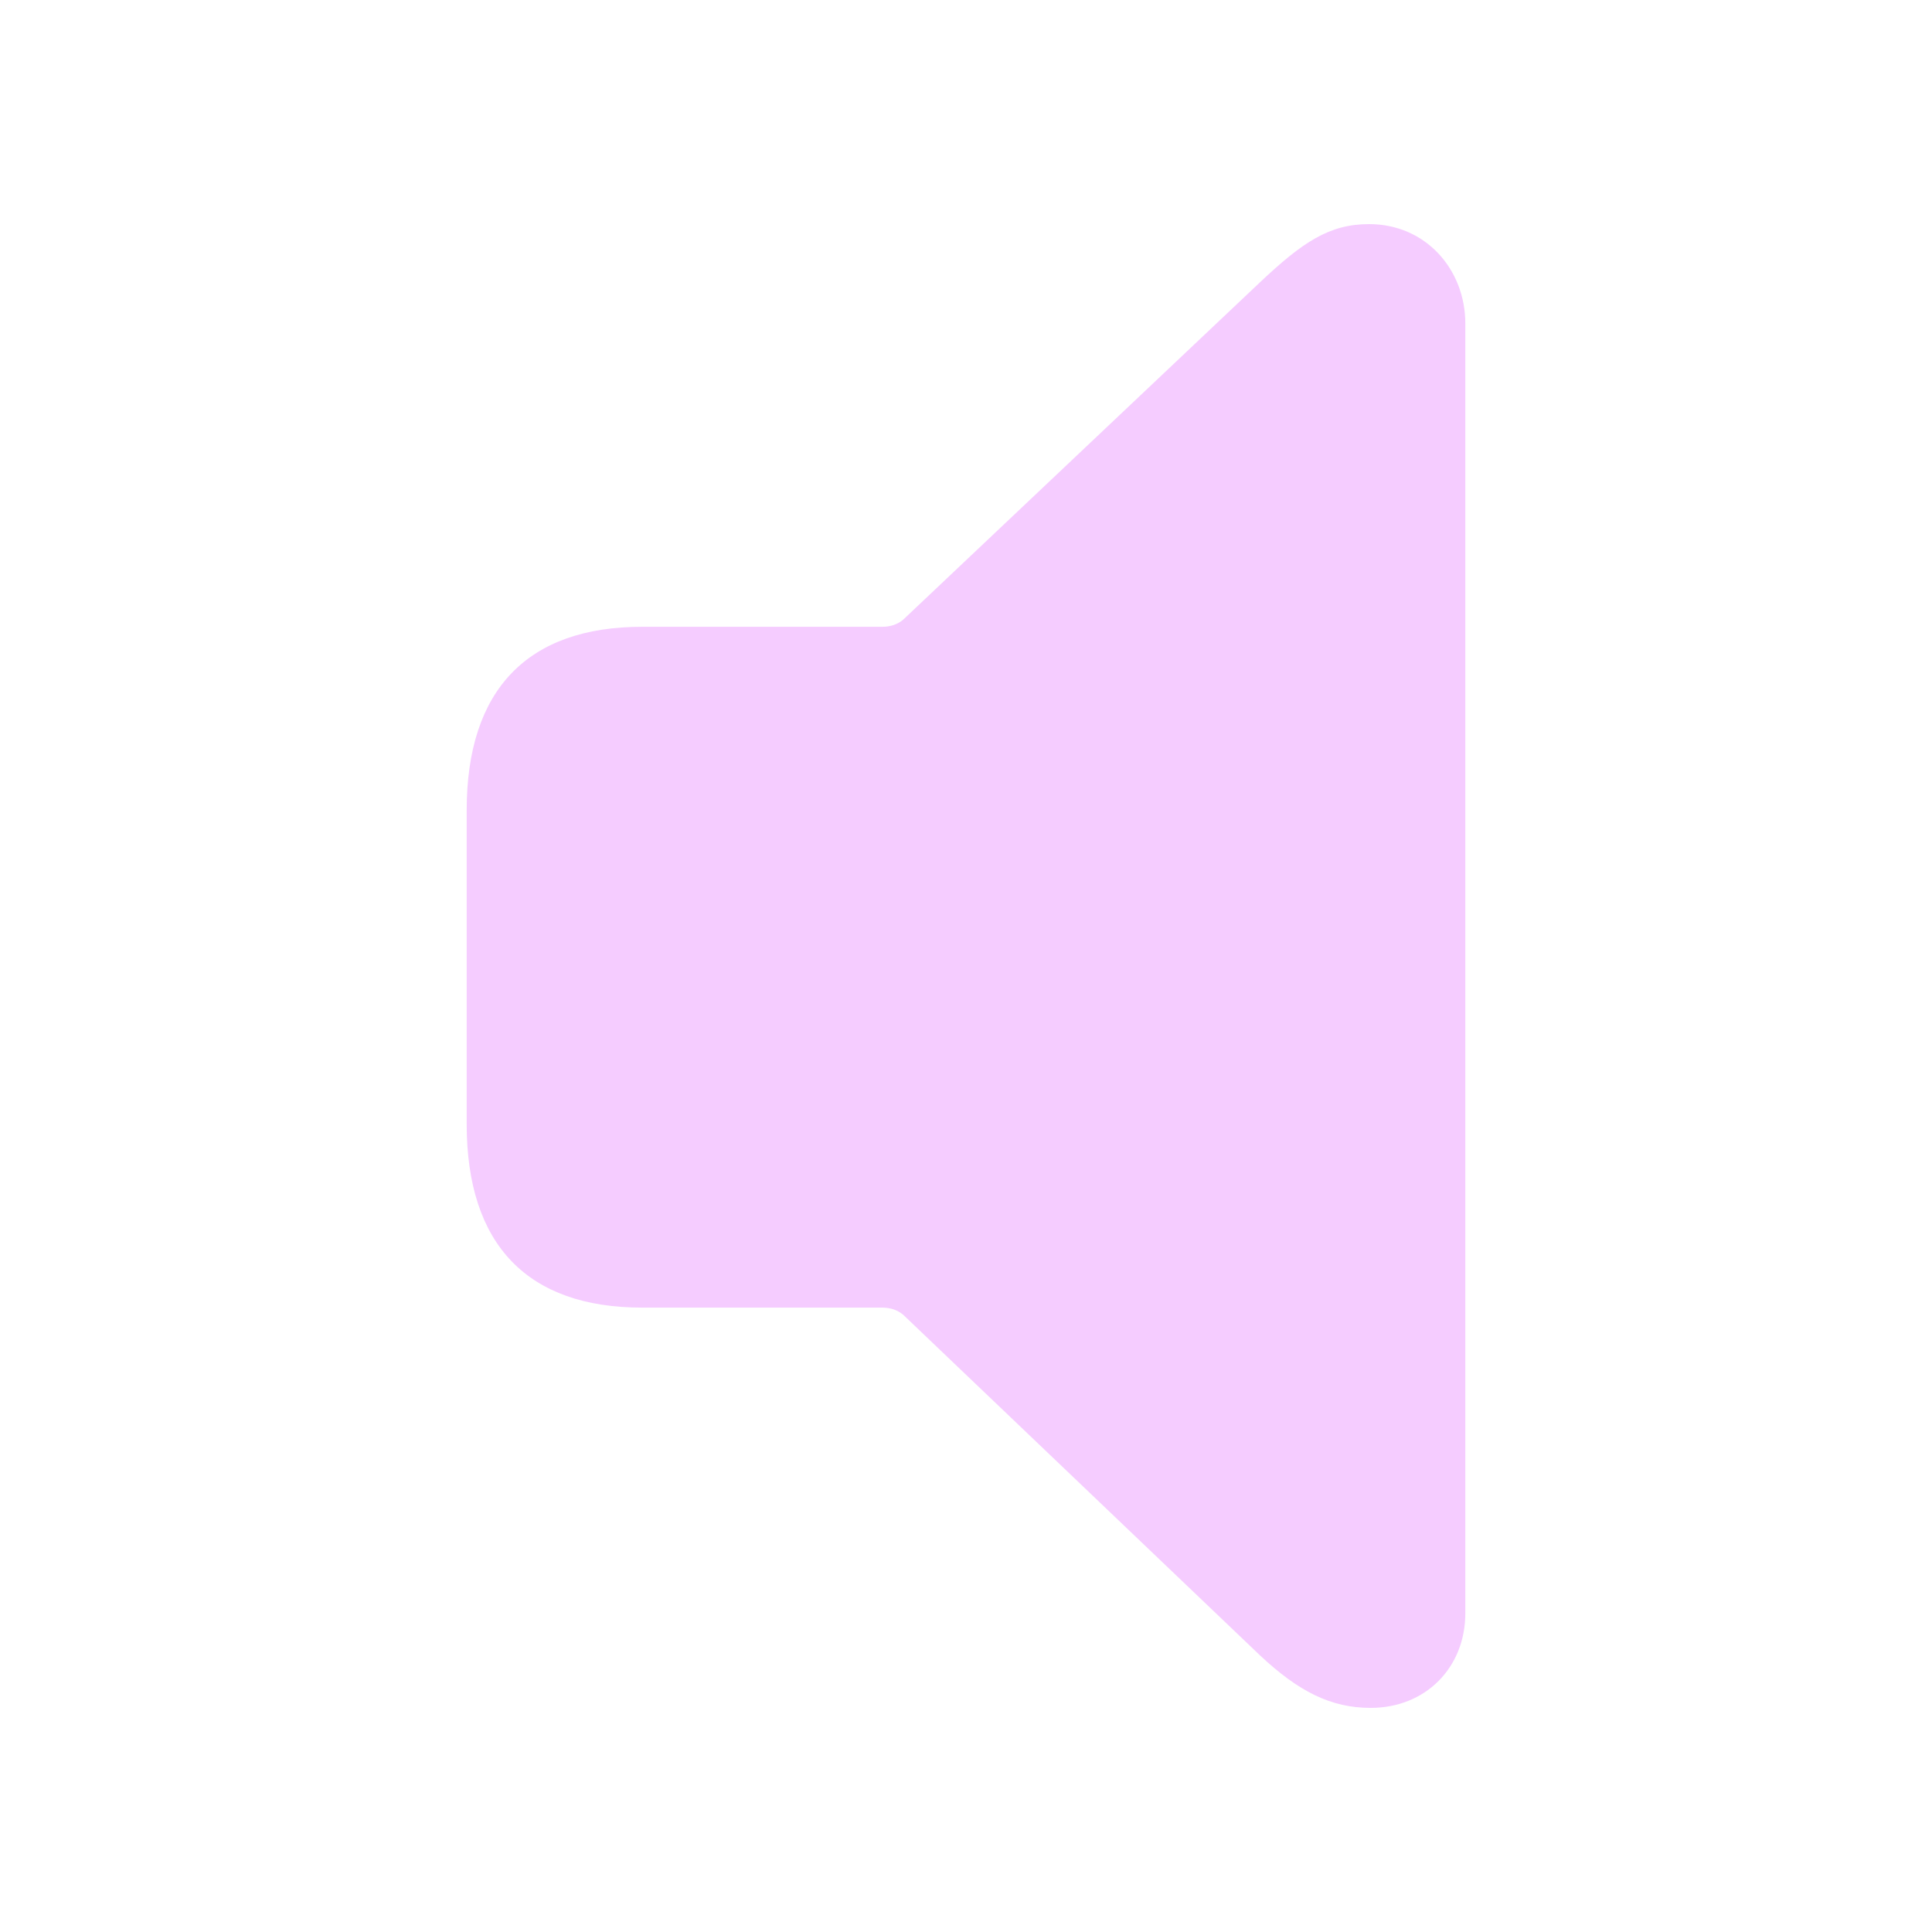
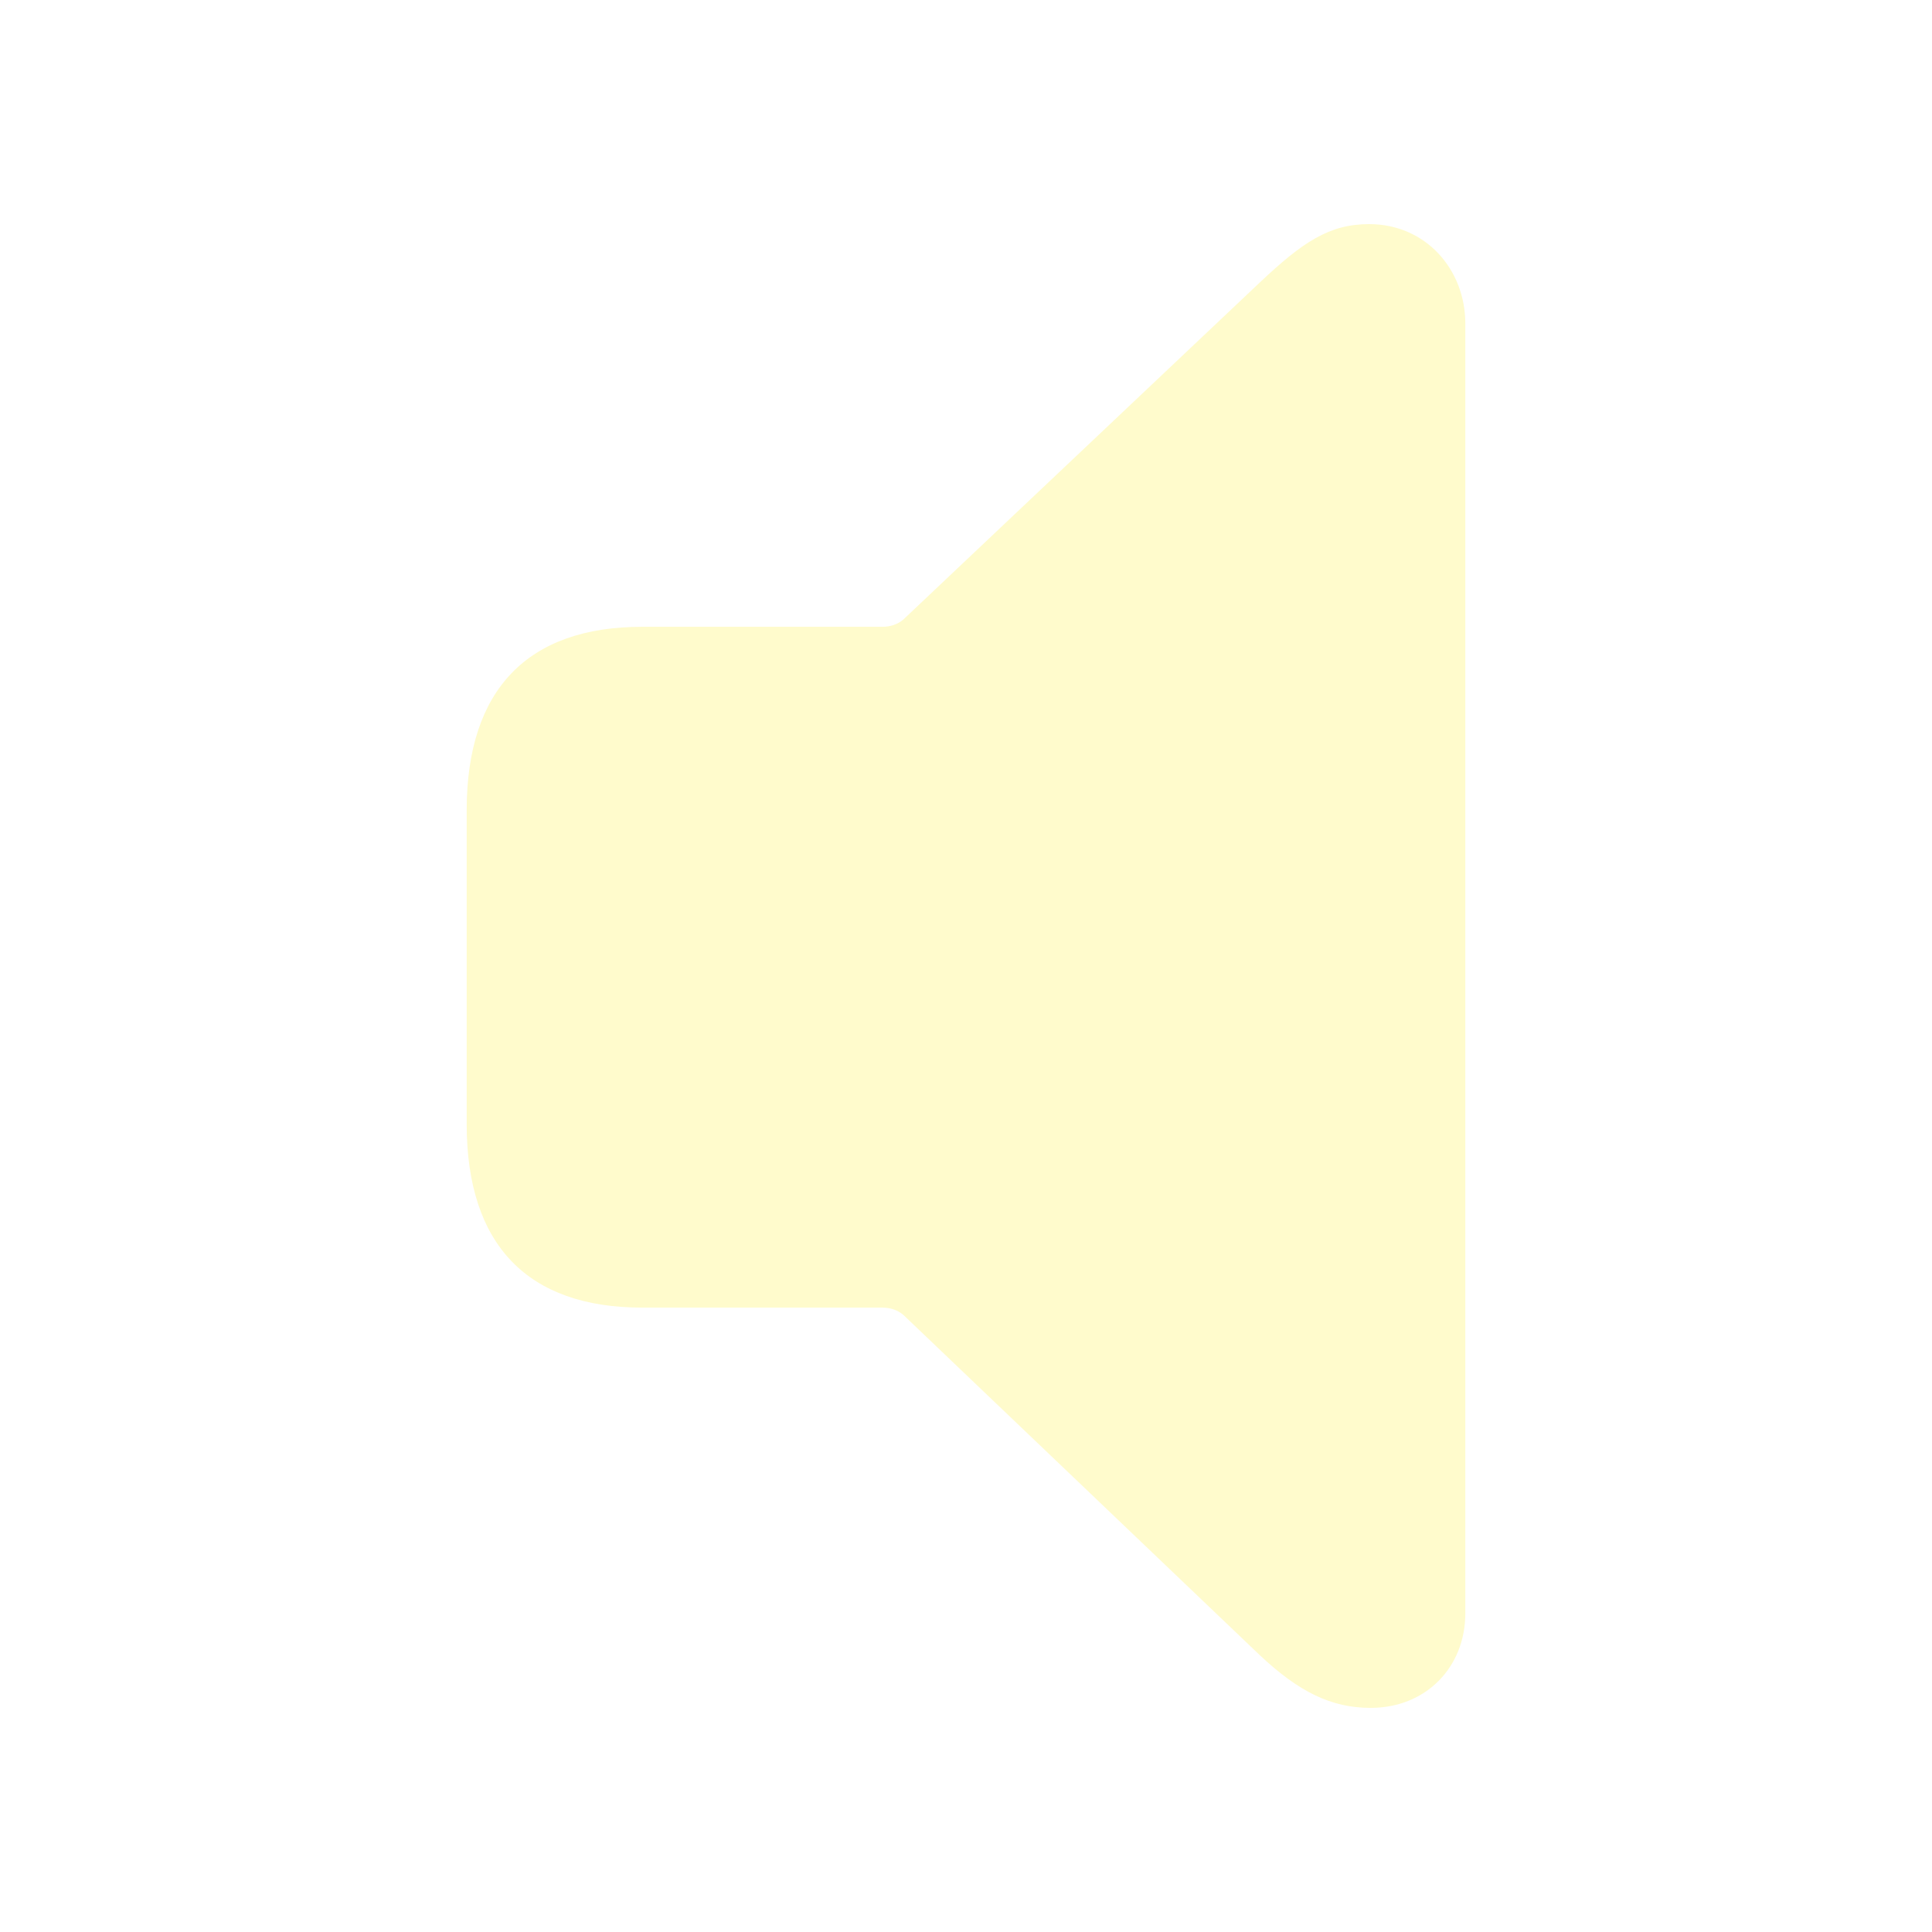
- <svg fill="#F5CCFF" width="120px" height="120px" viewBox="0 0 56 56">
+ <svg fill="#FFFBCC" width="120px" height="120px" viewBox="0 0 56 56">
  <path d="M 39.73 49.504 C 41.324 49.504 42.473 48.332 42.473 46.762 L 42.473 9.379 C 42.473 7.809 41.324 6.496 39.684 6.496 C 38.535 6.496 37.762 7.012 36.52 8.184 L 26.184 17.957 C 26.02 18.098 25.809 18.168 25.574 18.168 L 18.613 18.168 C 15.309 18.168 13.527 19.973 13.527 23.488 L 13.527 32.582 C 13.527 36.098 15.309 37.902 18.613 37.902 L 25.574 37.902 C 25.809 37.902 26.02 37.973 26.184 38.113 L 36.52 47.98 C 37.645 49.035 38.582 49.504 39.73 49.504 Z" />
</svg>
